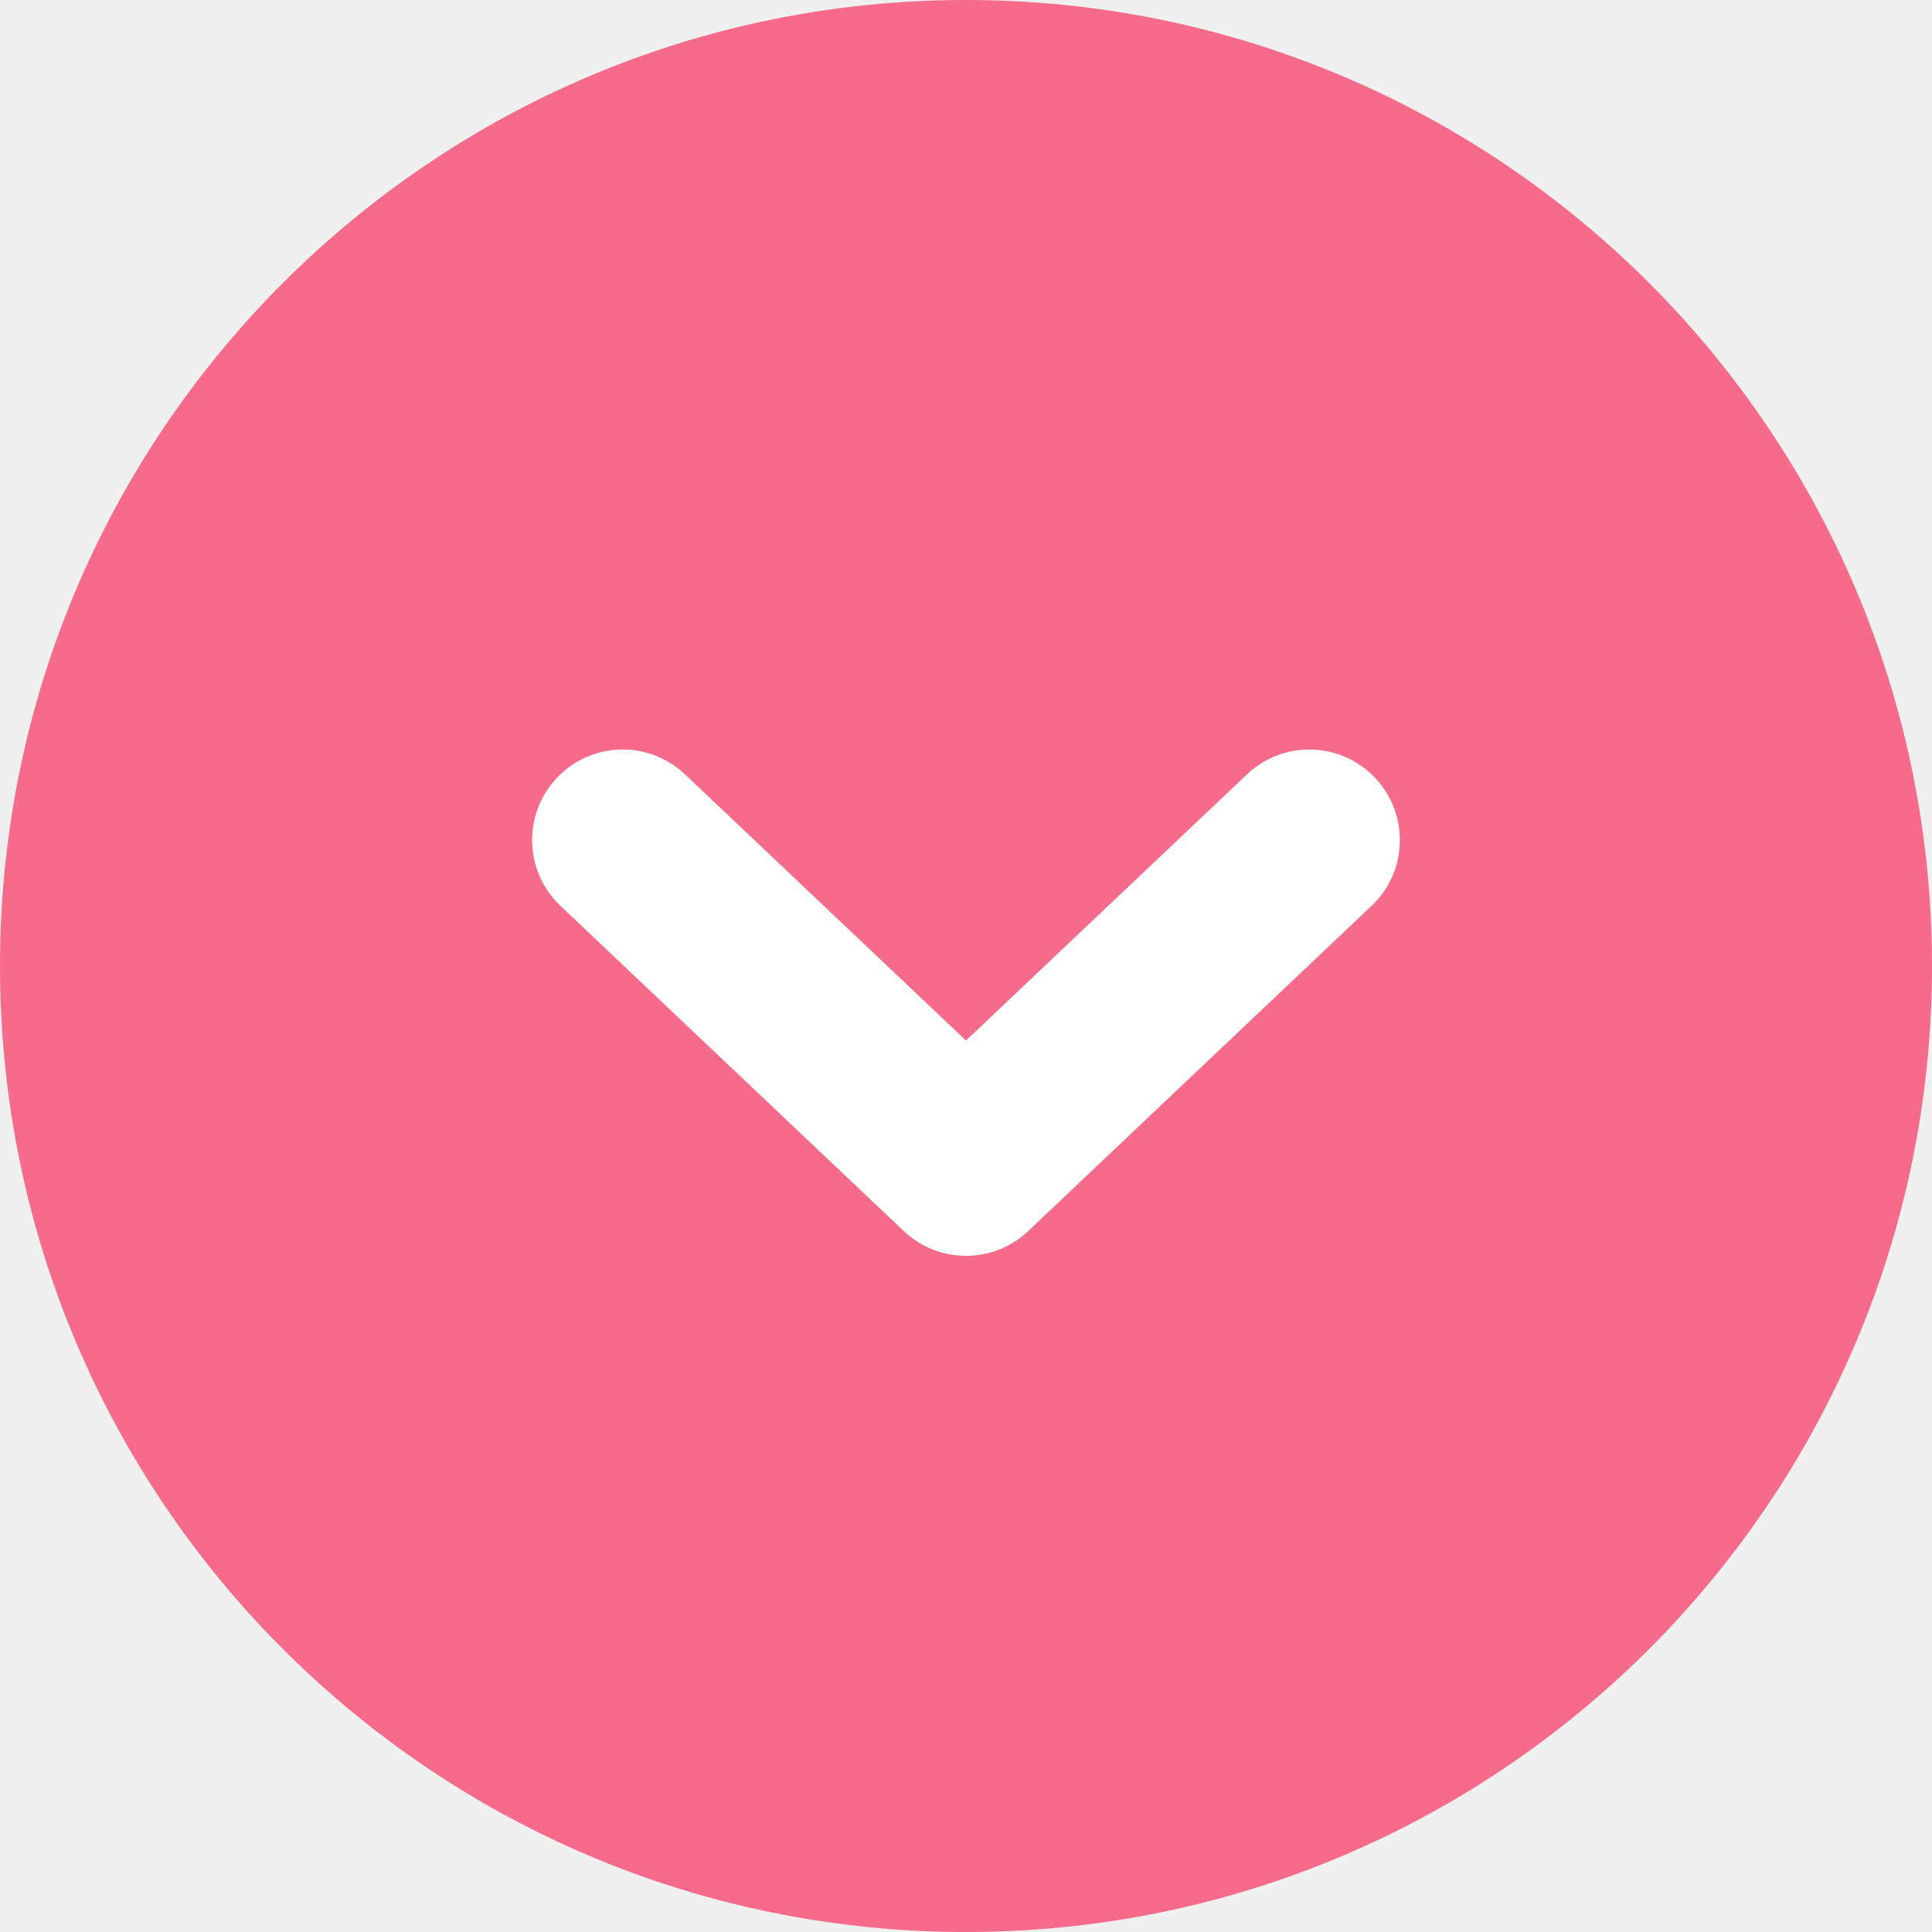
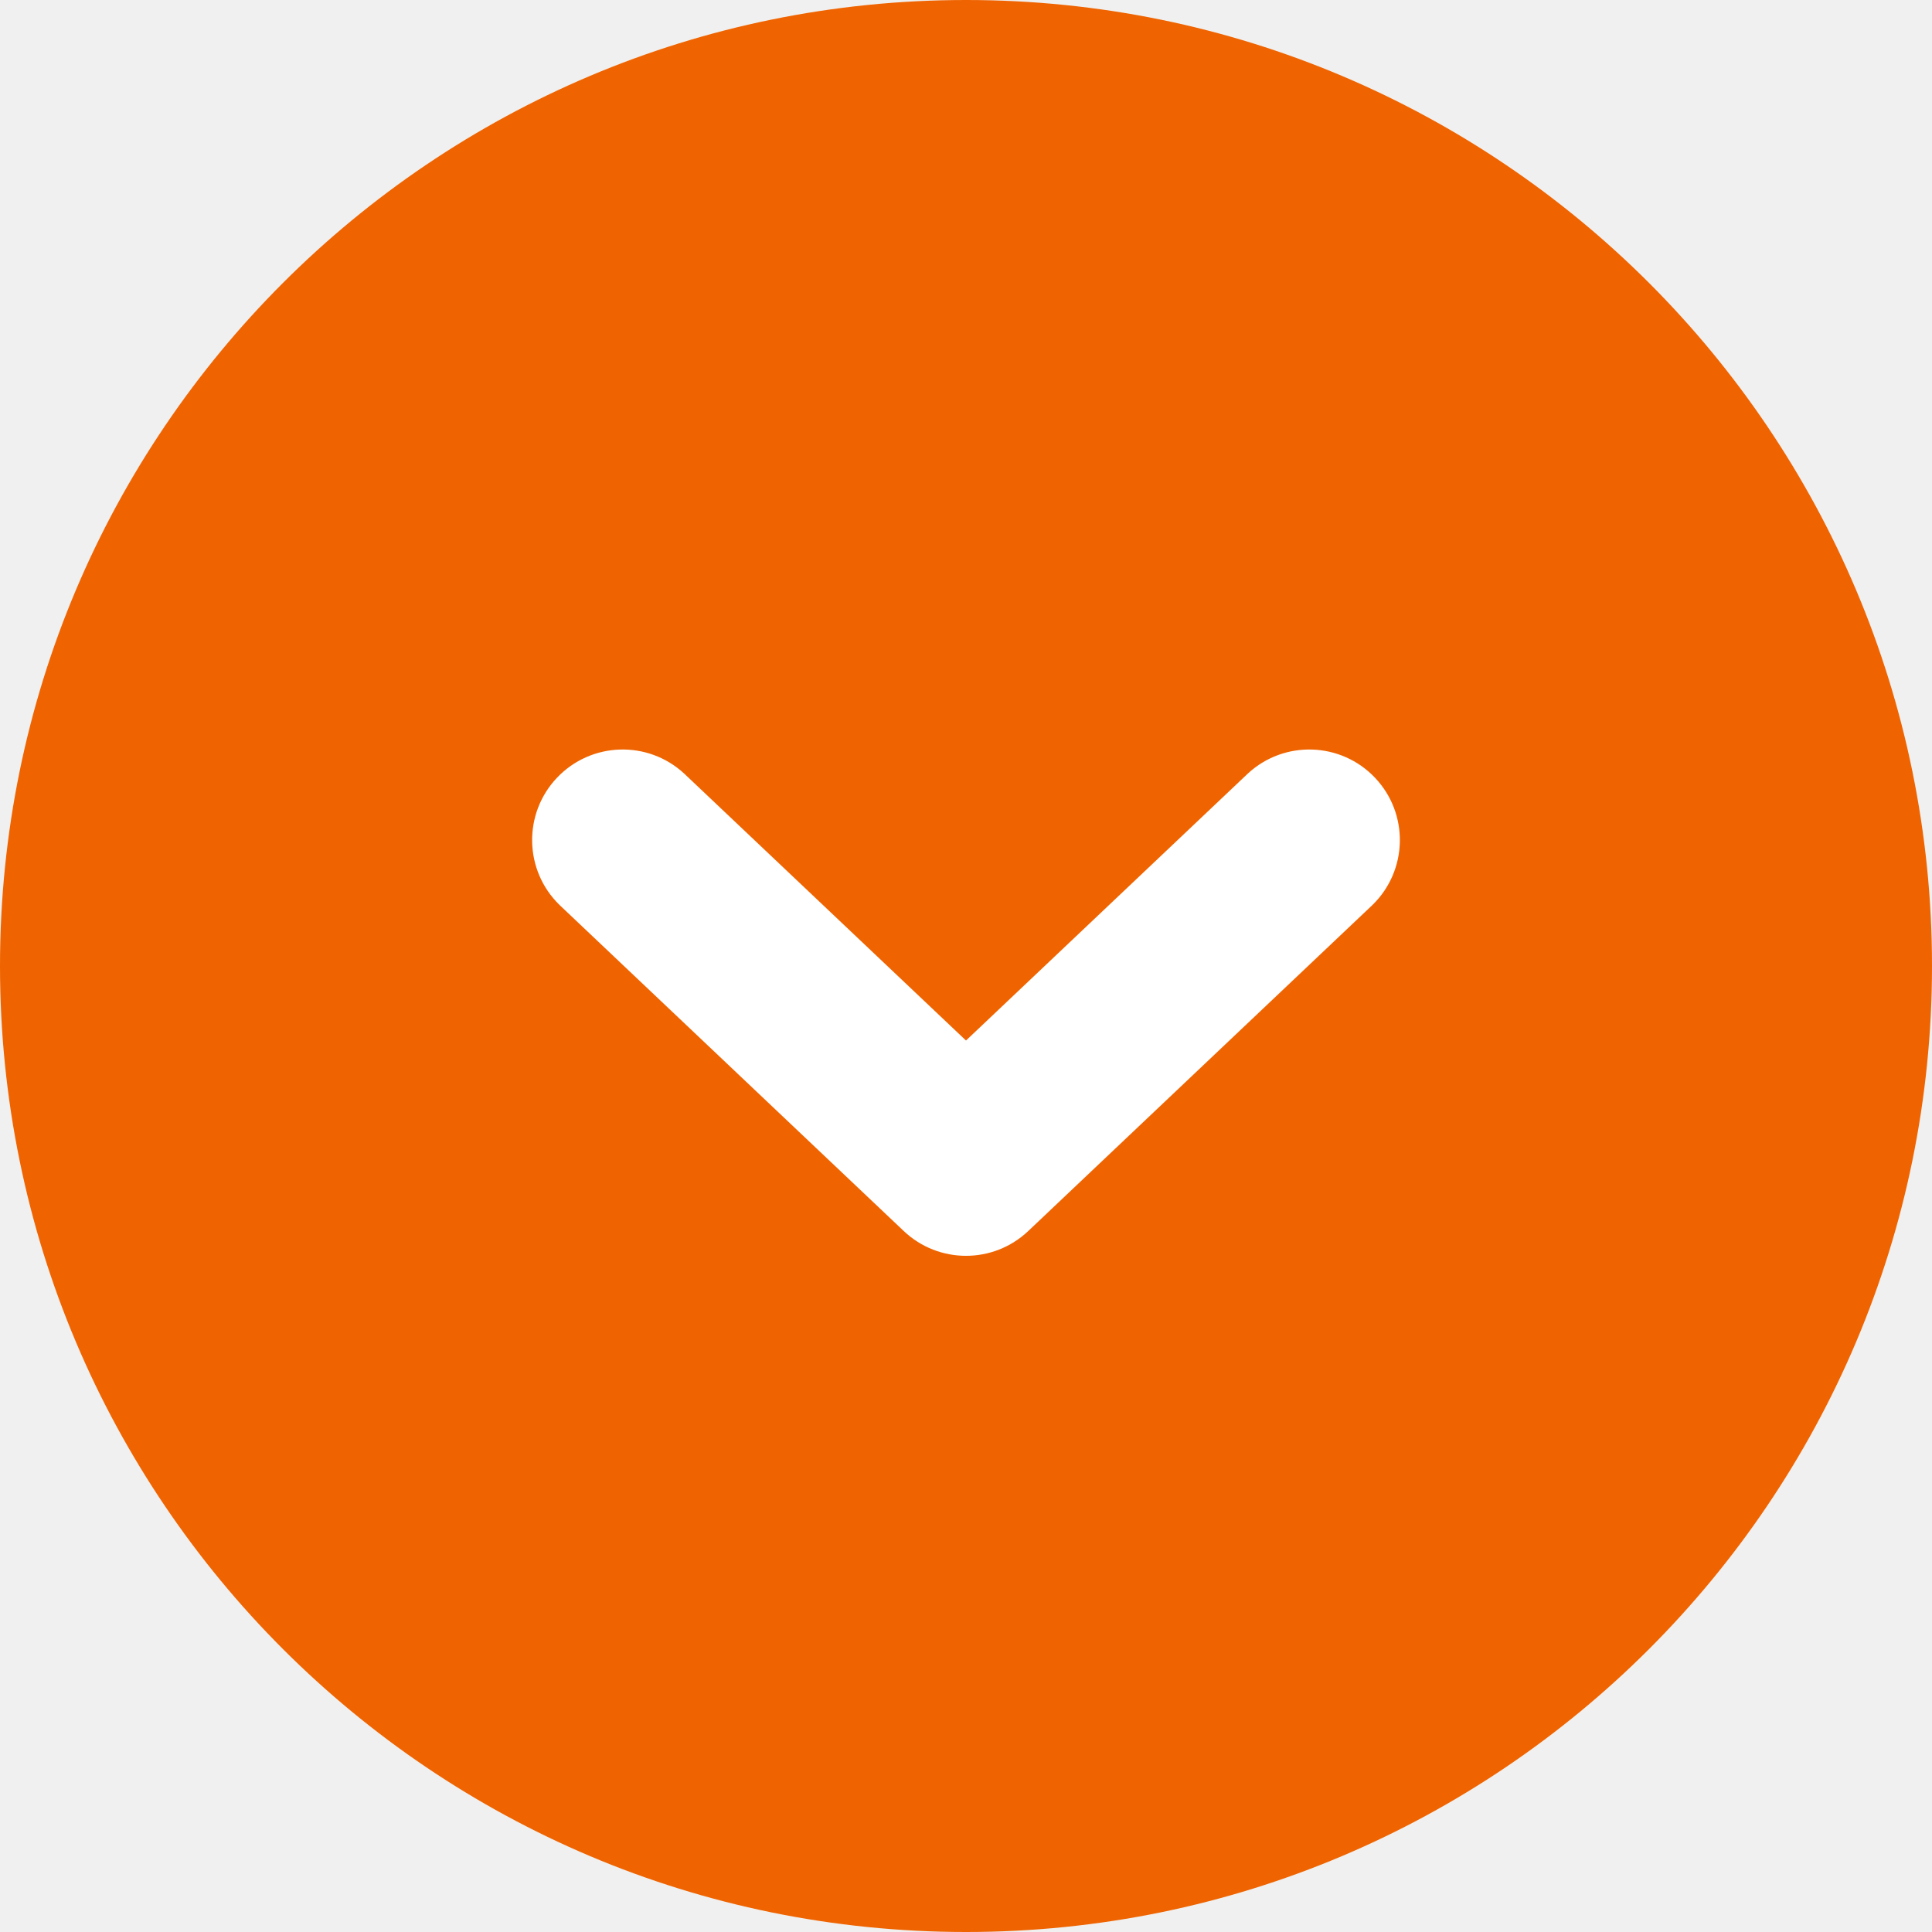
<svg xmlns="http://www.w3.org/2000/svg" height="40" viewBox="0 0 40 40" width="40">
  <g transform="matrix(0 1 -1 0 40 0)">
-     <circle cx="20" cy="20" fill="#f76b8a" r="20" />
+     <circle cx="20" cy="20" fill="#ef6401" r="20" />
    <path d="m17.415 3.237a1.875 1.875 0 0 0 -2.58-2.721l-5.835 5.527-5.835-5.527a1.875 1.875 0 0 0 -2.58 2.721l7.125 6.749a1.875 1.875 0 0 0 2.58 0z" fill="#fff" transform="matrix(0 -1 1 0 15.5 29)" />
  </g>
</svg>
